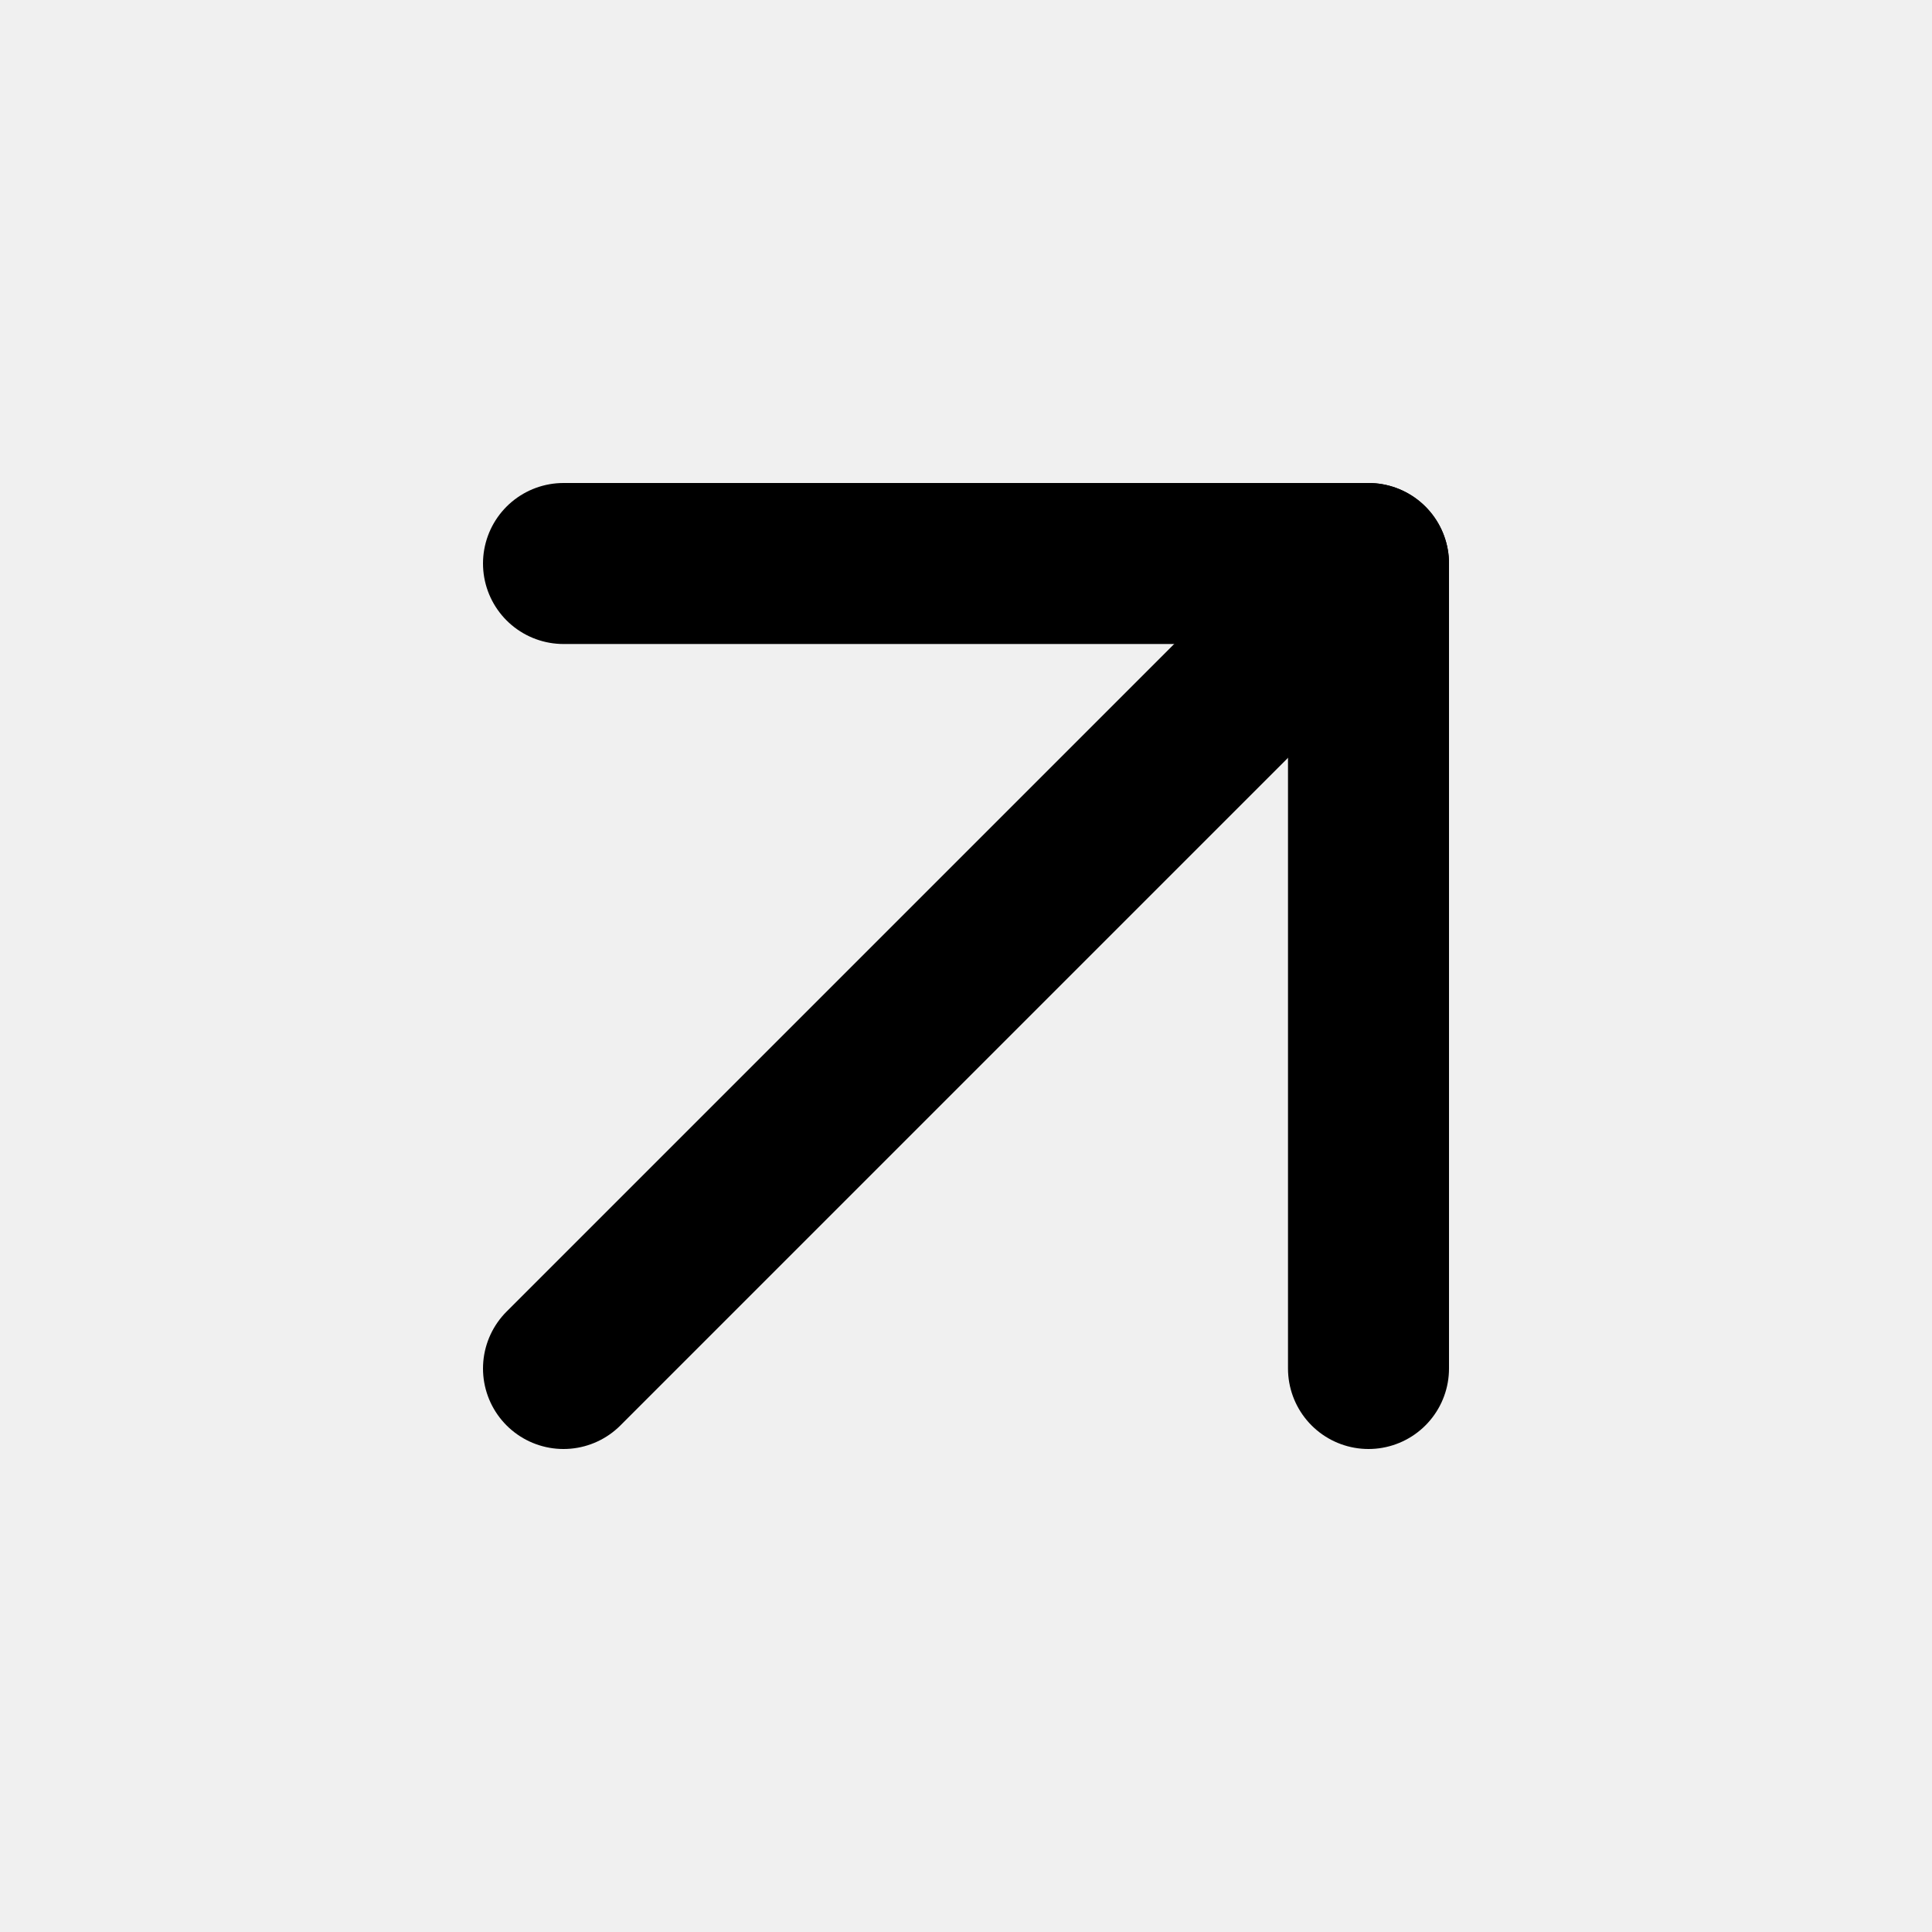
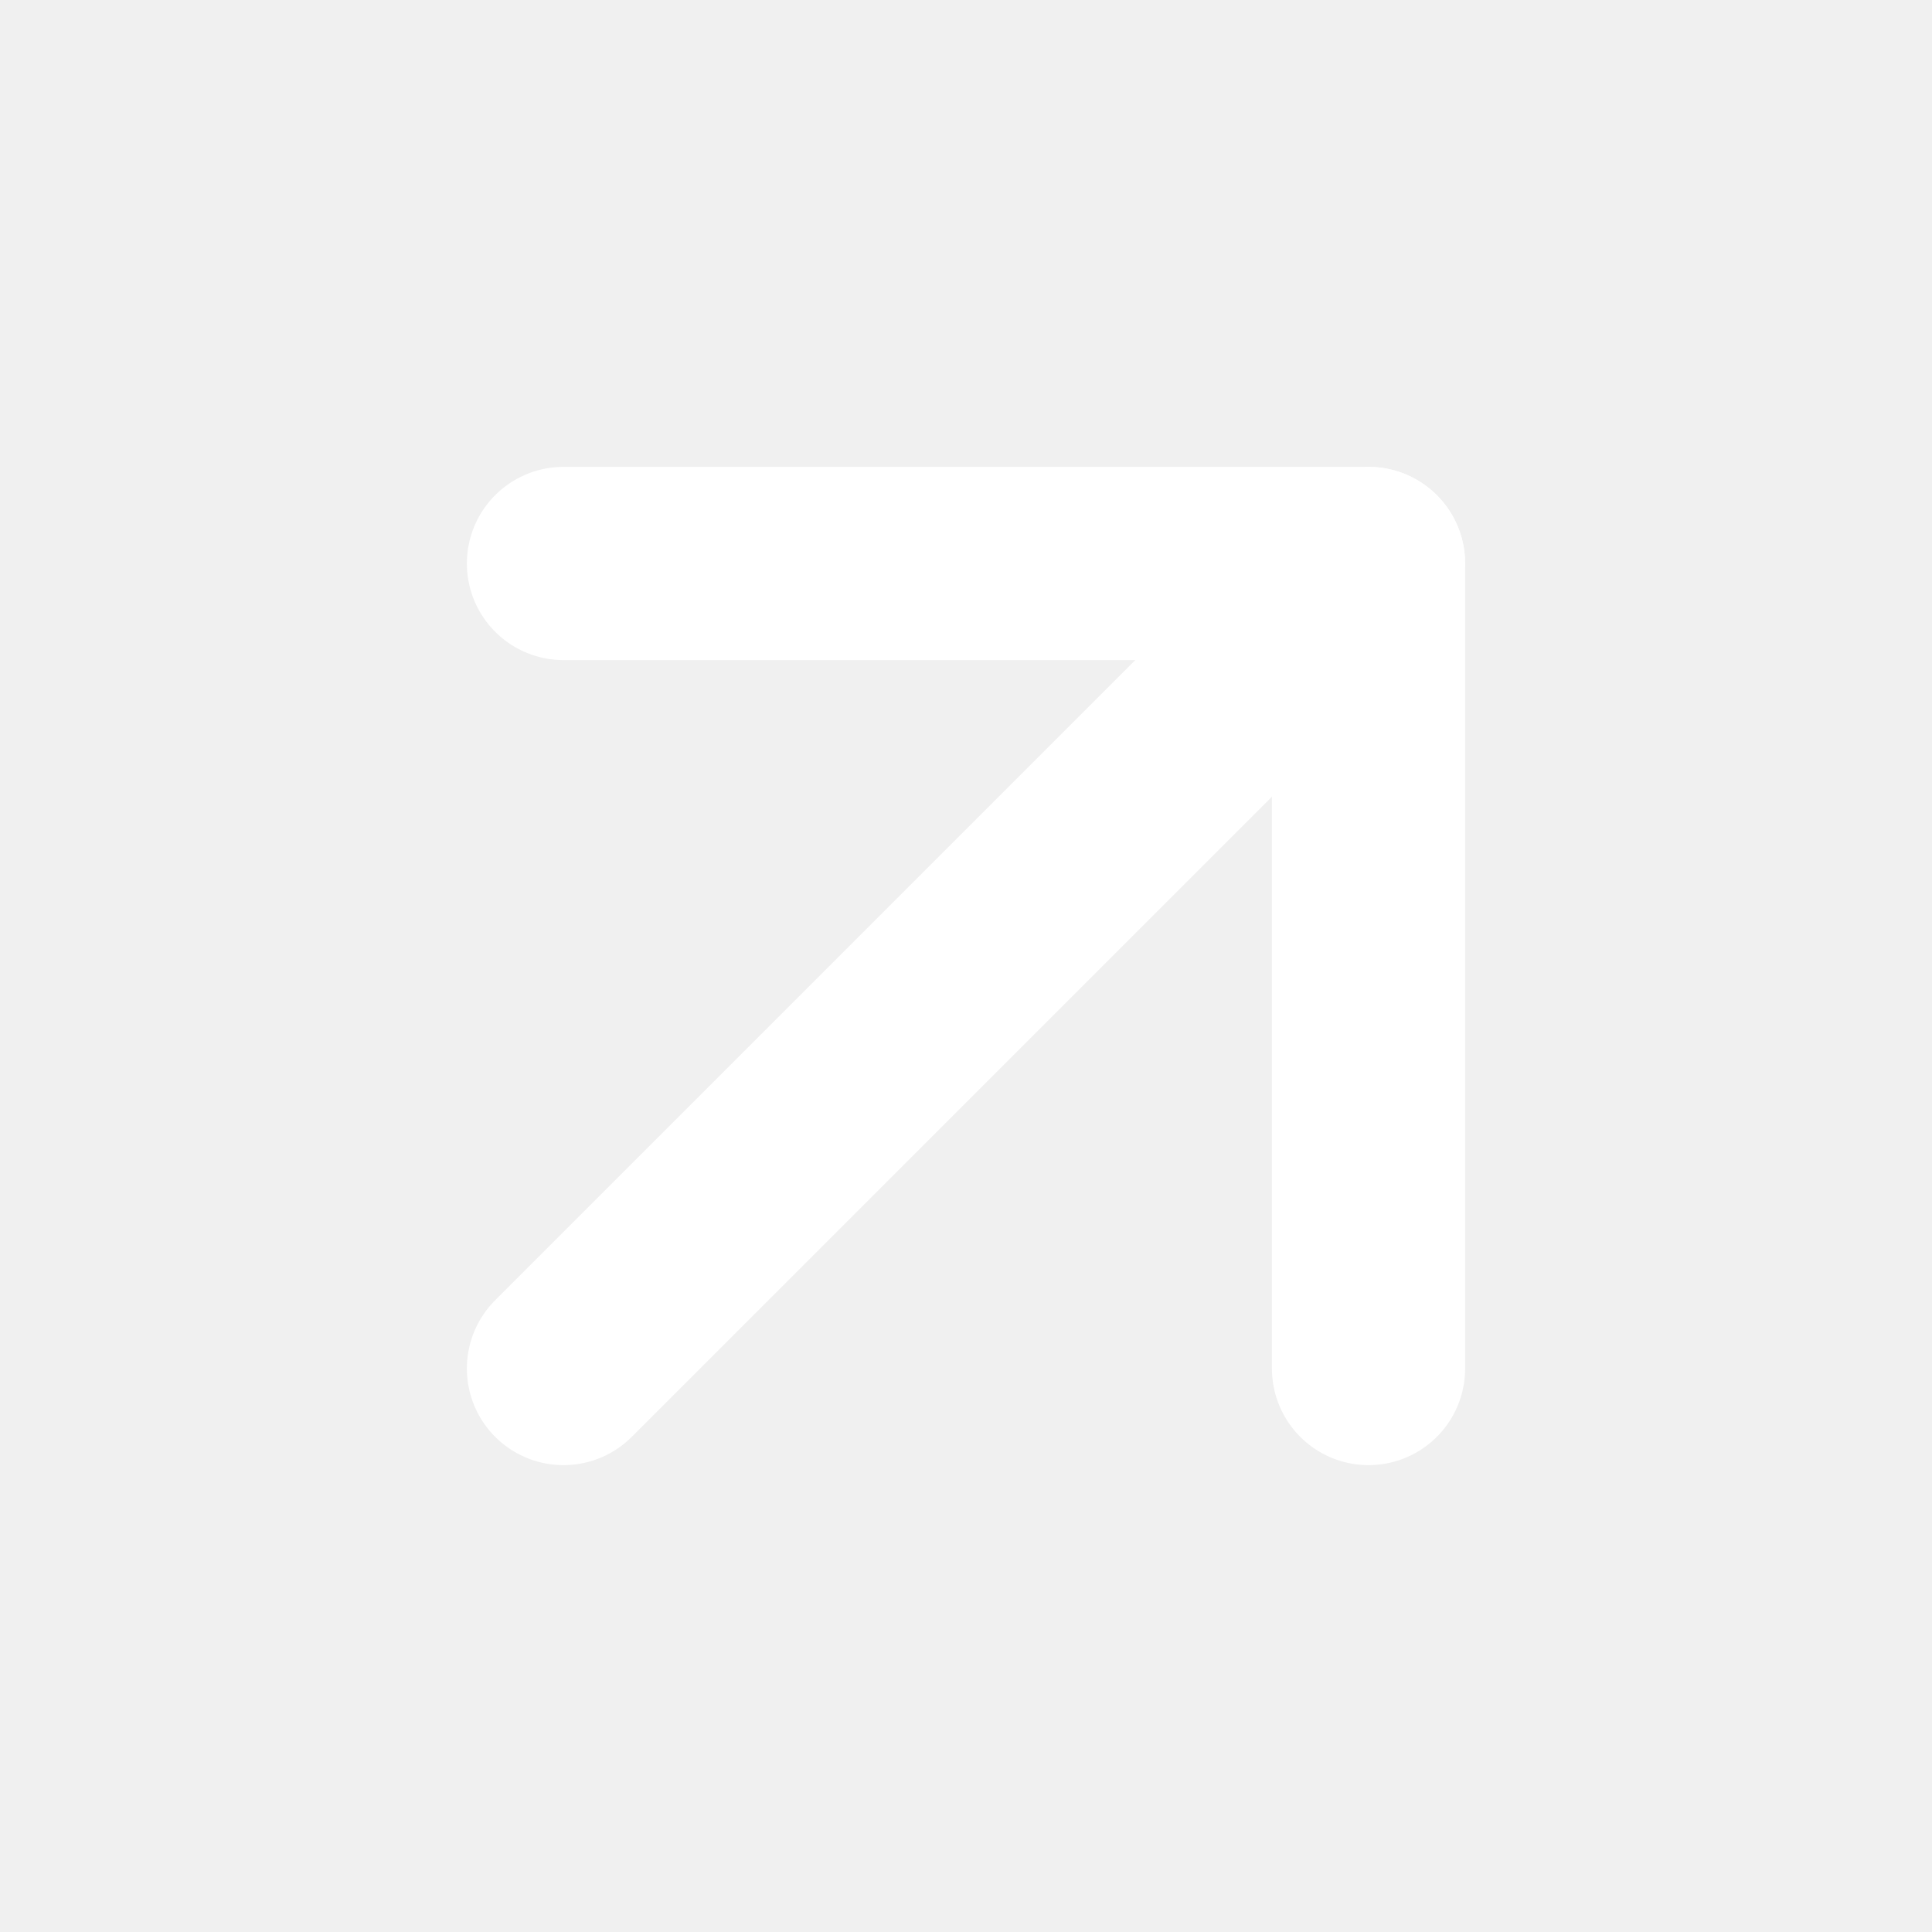
- <svg xmlns="http://www.w3.org/2000/svg" viewBox="0 0 24 24" width="24" height="24" class="main-grid-item-icon" fill="none" stroke="currentColor" stroke-linecap="round" stroke-linejoin="round" stroke-width="2">
-   <line x1="7" x2="17" y1="17" y2="7" />
-   <polyline points="7 7 17 7 17 17" />
+ <svg xmlns="http://www.w3.org/2000/svg" width="20" height="20" viewBox="0 0 20 20" fill="none">
+   <path d="M5.833 14.167L14.167 5.833" stroke="white" stroke-width="2" stroke-linecap="round" stroke-linejoin="round" />
+   <path d="M5.833 5.833H14.167V14.167" stroke="white" stroke-width="2" stroke-linecap="round" stroke-linejoin="round" />
</svg>
